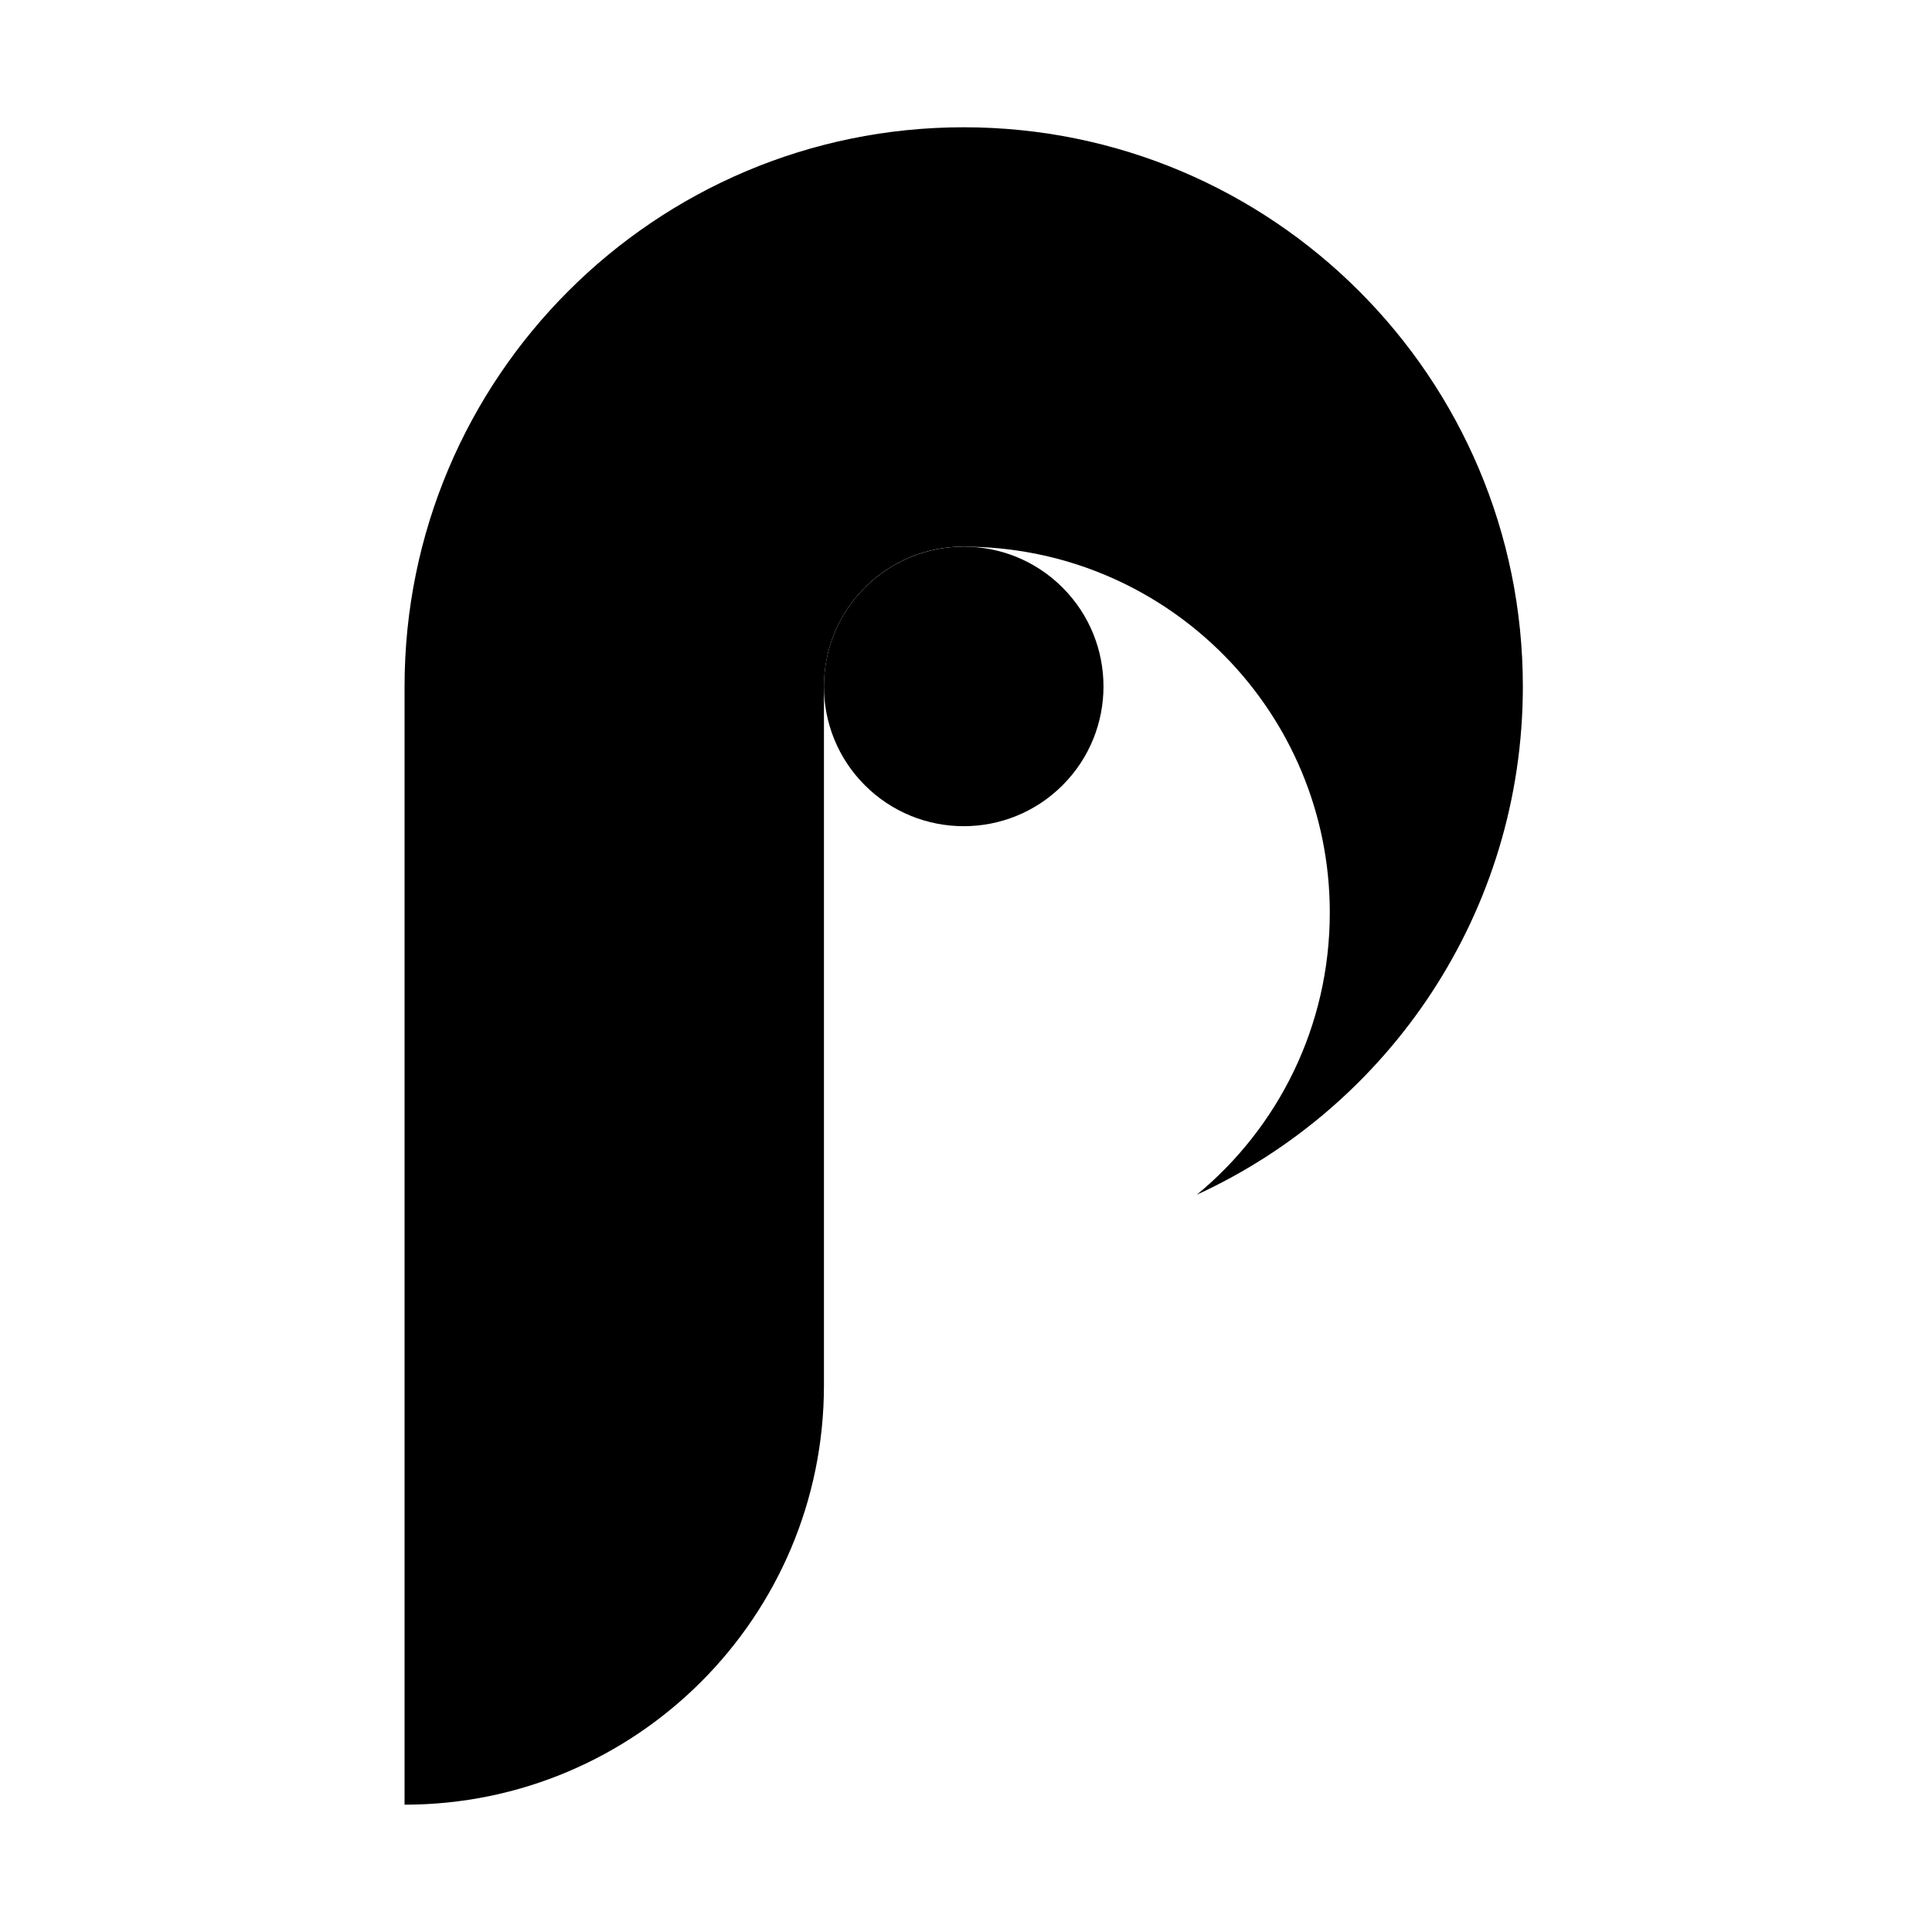
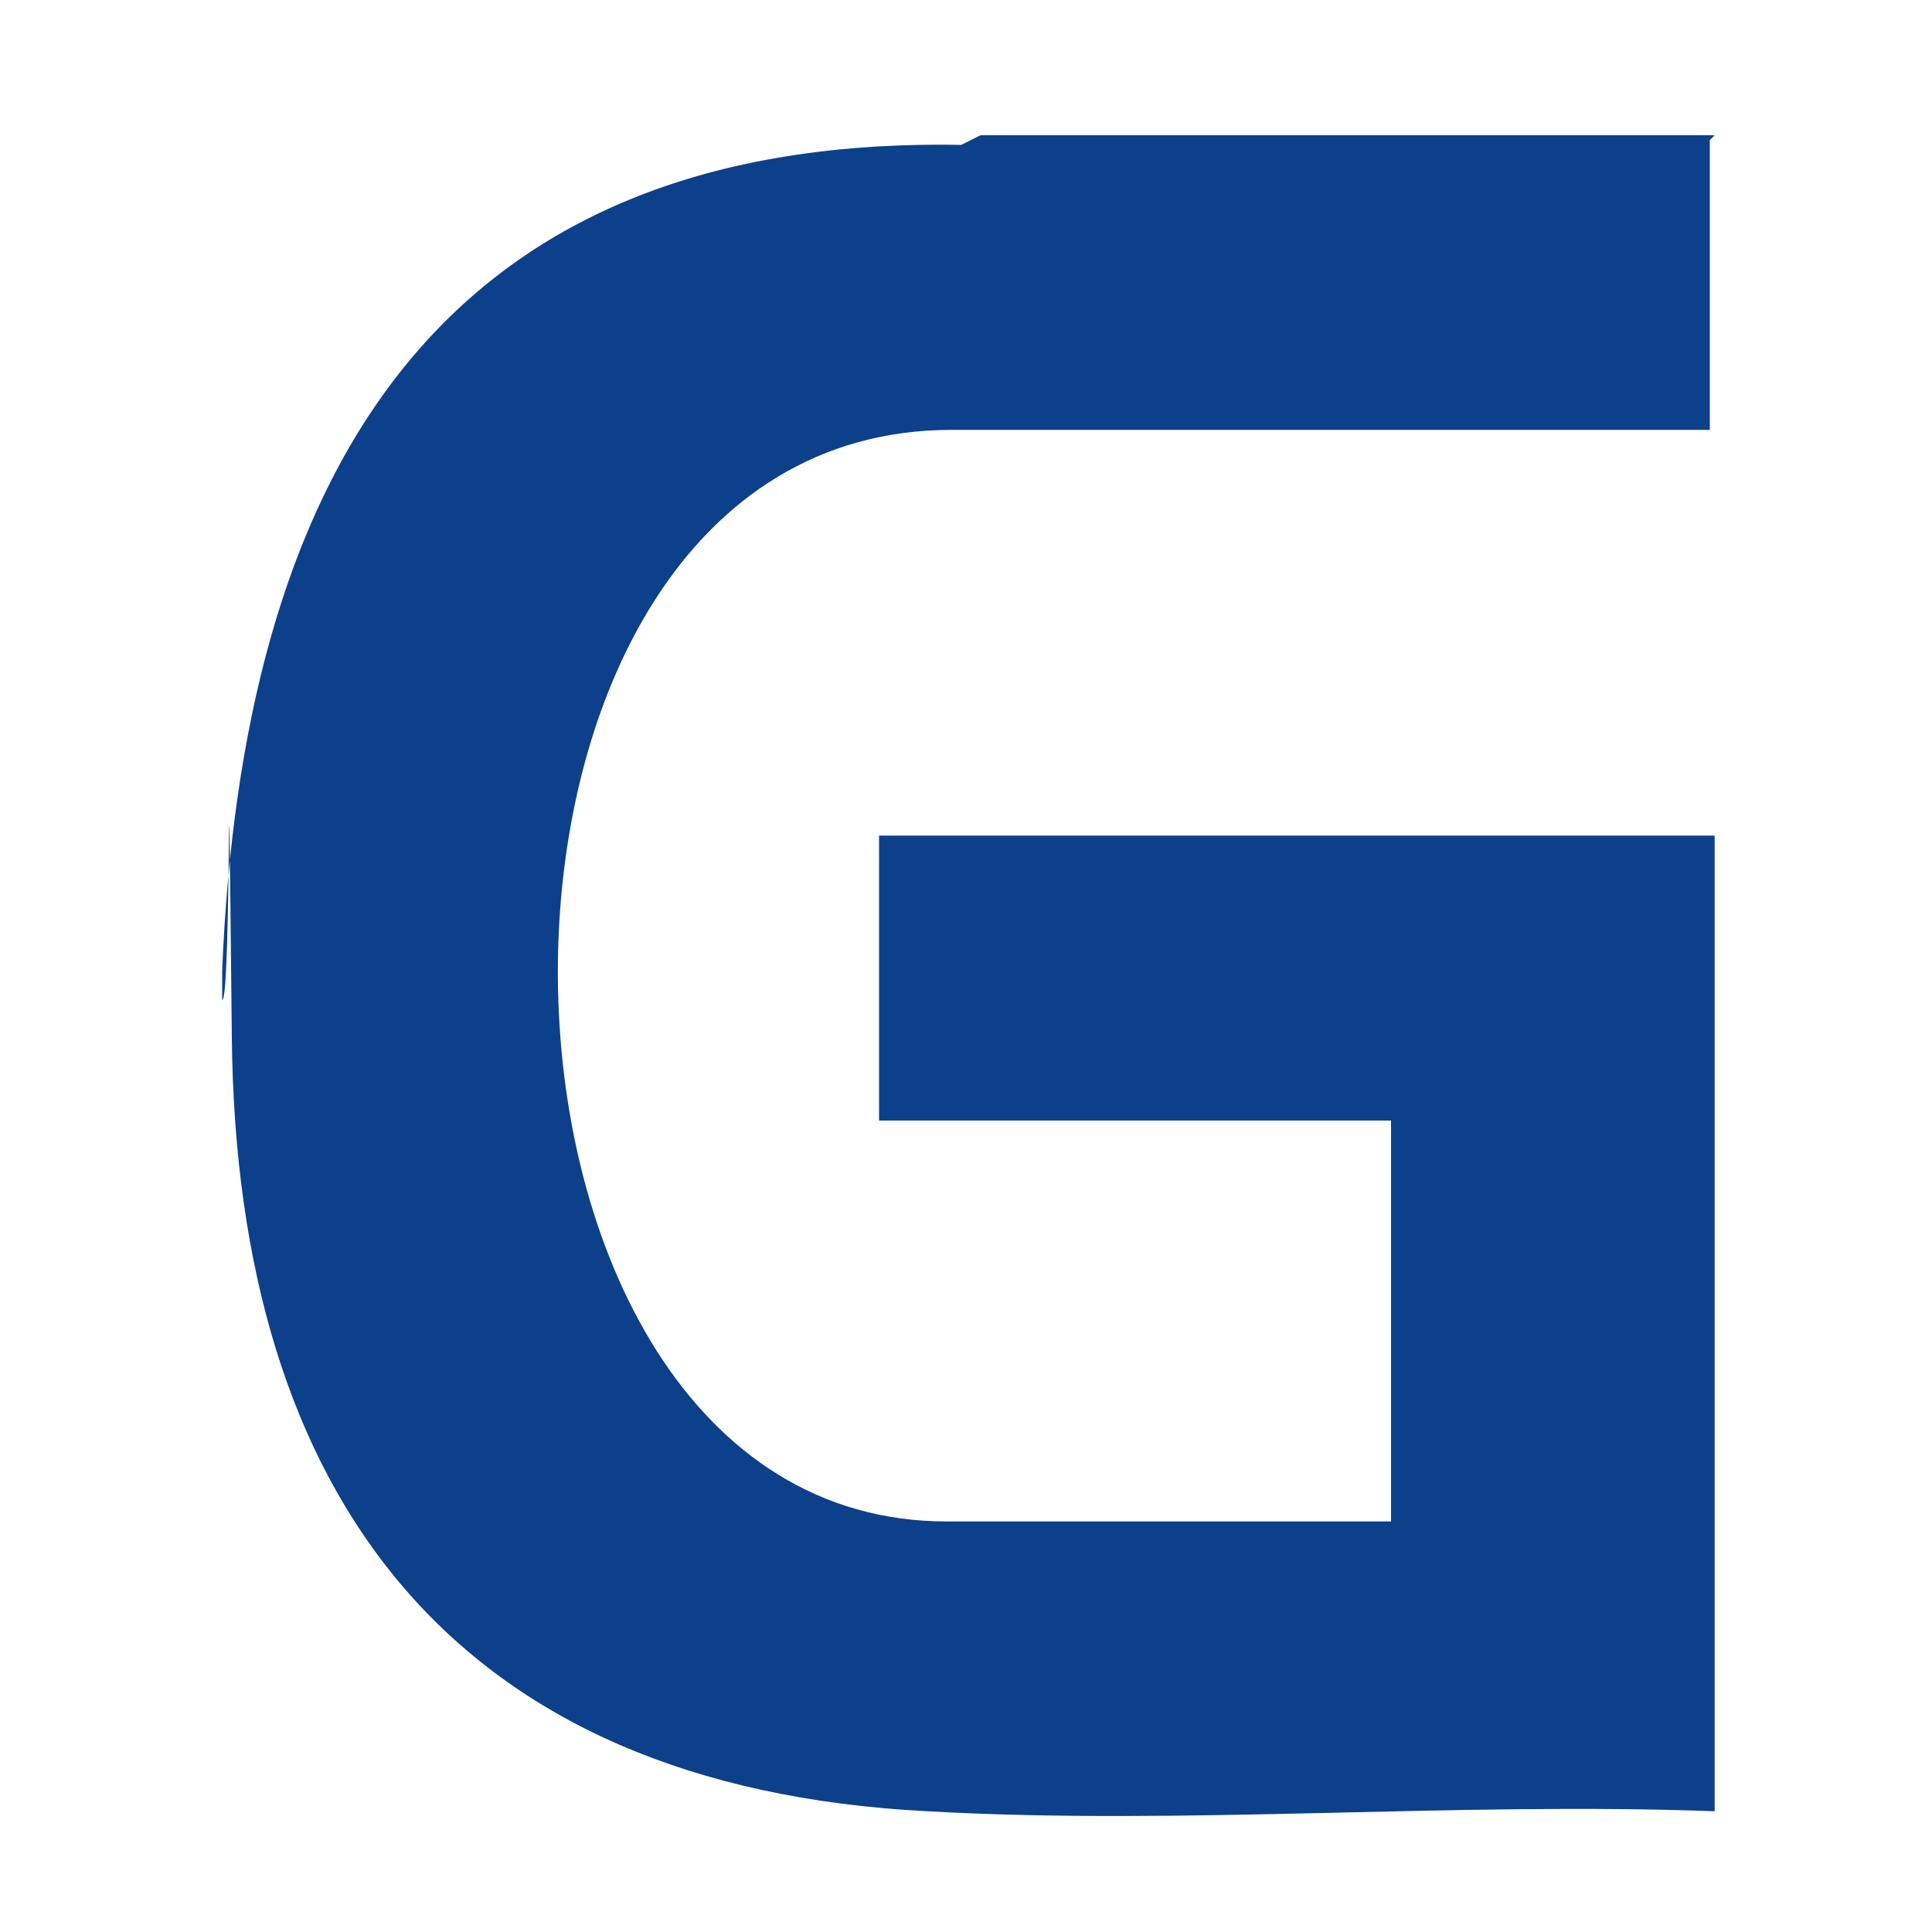
- <svg xmlns="http://www.w3.org/2000/svg" width="40" height="40" viewBox="0 0 40 40" fill="none">
-   <path d="M31.529 14.212C31.529 18.882 28.762 22.908 24.779 24.735C26.461 23.35 27.532 21.248 27.532 18.896C27.532 14.764 24.226 11.404 20.112 11.32C20.057 11.317 20.008 11.317 19.953 11.317C19.898 11.317 19.849 11.317 19.794 11.32C18.267 11.403 17.059 12.666 17.059 14.211V28.681C17.059 33.475 13.17 37.364 8.376 37.364V14.212C8.376 7.819 13.56 2.635 19.953 2.635C26.345 2.635 31.529 7.819 31.529 14.212Z" fill="black" />
-   <path d="M21.999 16.258C23.129 15.128 23.129 13.296 21.999 12.165C20.869 11.035 19.037 11.035 17.906 12.165C16.776 13.296 16.776 15.128 17.906 16.258C19.037 17.388 20.869 17.388 21.999 16.258Z" fill="black" />
+ <svg xmlns="http://www.w3.org/2000/svg" id="Layer_1" version="1.1" viewBox="0 0 40 40">
+   <defs>
+     <style>
+       .st0 {
+         fill: #0c408a;
+       }
+     </style>
+   </defs>
+   <path class="st0" d="M35.4,2.9v6h-15.7c-11,0-10.7,22.6-.1,22.6h9.2v-8.3h-10.6v-5.9h17.3v20.2c-5.4-.2-11,.3-16.3,0-9.8-.5-14.3-6.5-14.4-16s0-.7-.2-.8c0-.2,0-.4,0-.6.4-9.9,4.2-17.3,15.3-17.1l.4-.2h15.2Z" />
</svg>
